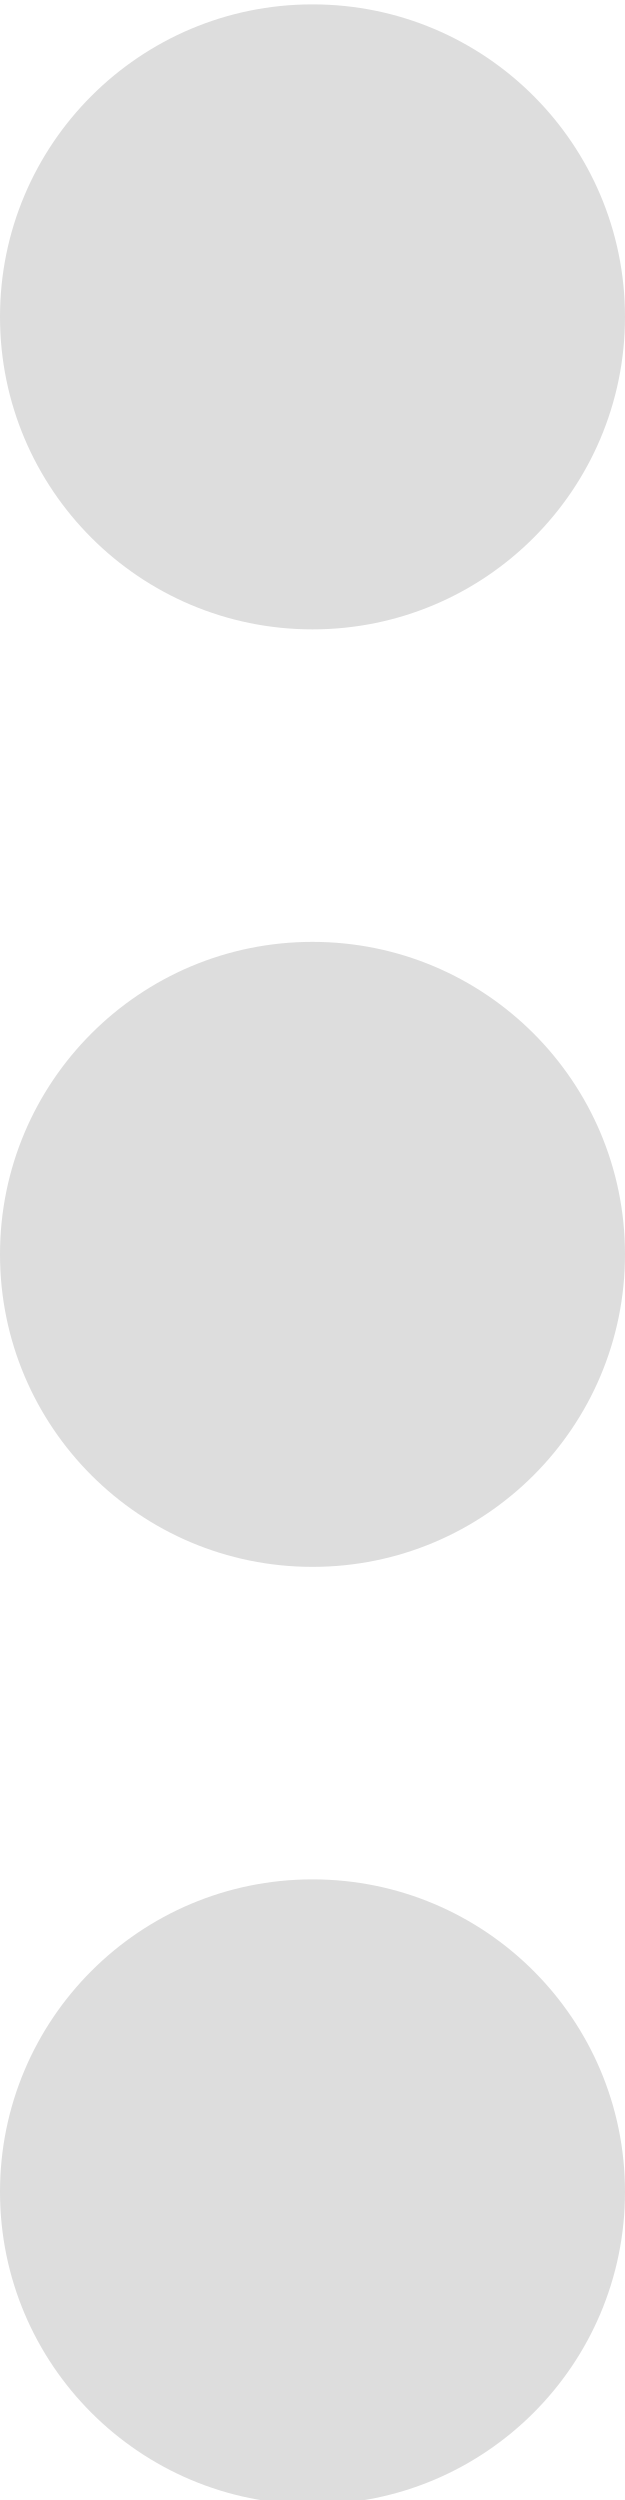
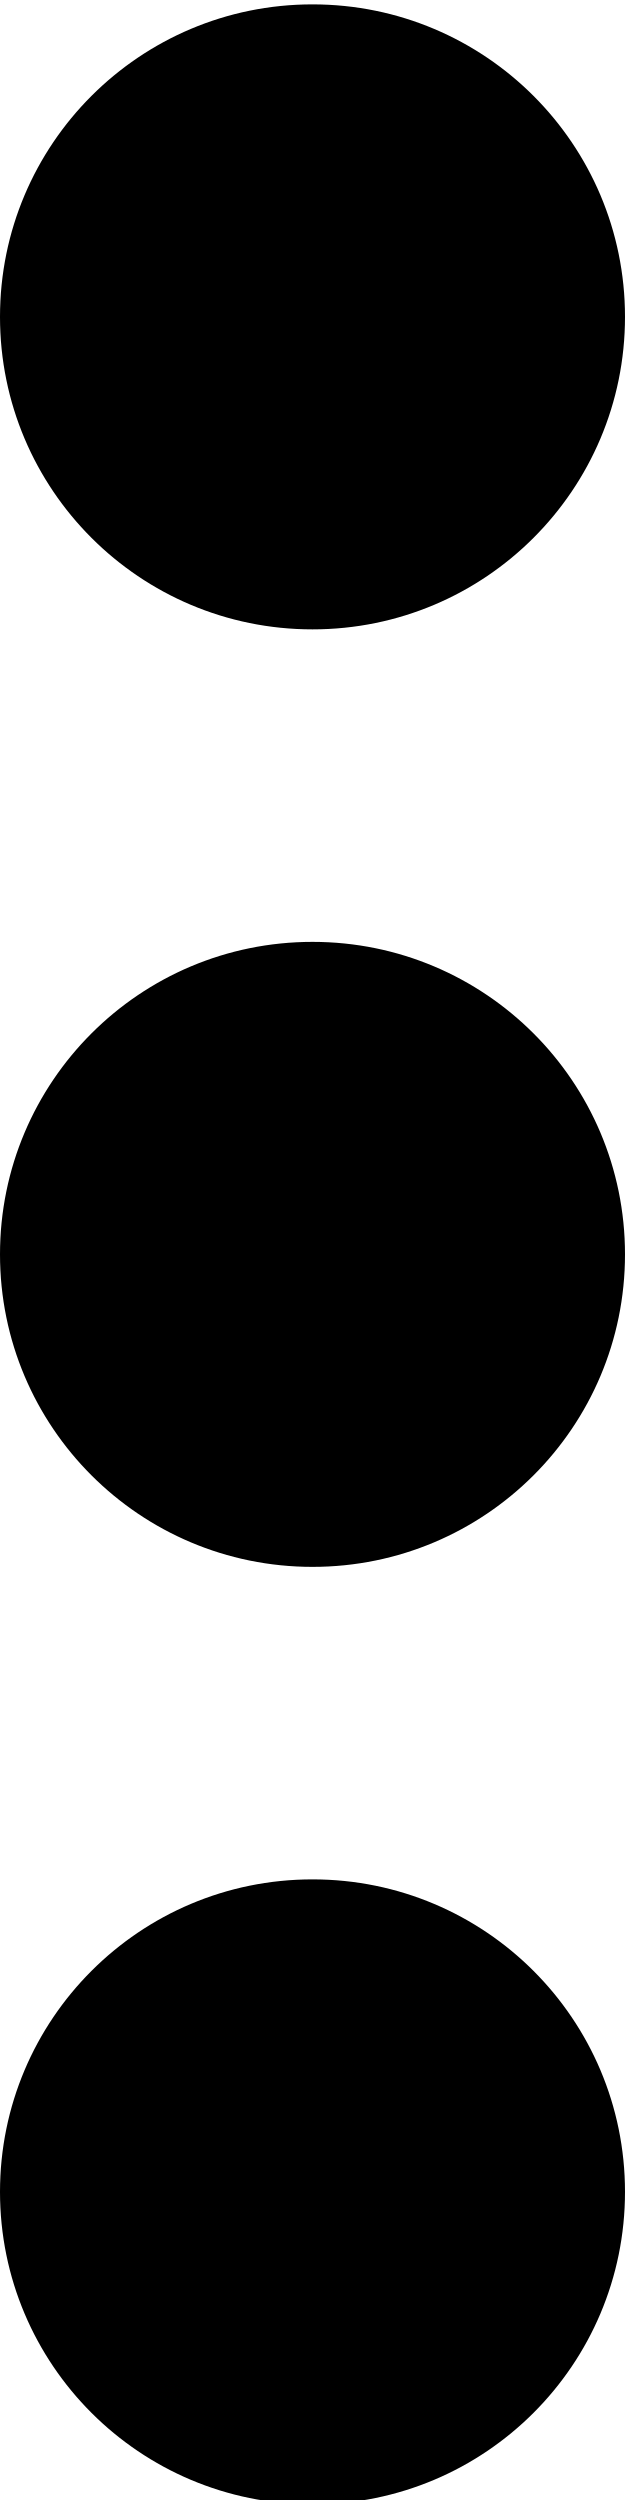
<svg xmlns="http://www.w3.org/2000/svg" width="4px" height="16px" viewBox="0 0 4 16" version="1.1">
  <defs />
  <g id="Page-1" stroke="none" stroke-width="1" fill="none" fill-rule="evenodd">
-     <g id="Requests-1/2" transform="translate(-696, -274)" fill="#DDDDDD">
+     <g id="Requests-1/2" transform="translate(-696, -274)" fill="black">
      <g id="1" transform="translate(435, 249)">
        <g id="icon_dots_more" transform="translate(263, 33.5) rotate(90) translate(-263, -33.5) translate(254.5, 31.5)">
          <path d="M8.028,0 C9.133,0 10.028,0.895 10.028,2 C10.028,3.105 9.133,4 8.028,4 C6.923,4 6.028,3.105 6.028,2 C6.028,0.895 6.923,0 8.028,0" id="Fill-316" />
          <path d="M2.028,0 C3.133,0 4.028,0.895 4.028,2 C4.028,3.105 3.133,4 2.028,4 C0.923,4 0.028,3.105 0.028,2 C0.028,0.895 0.923,0 2.028,0" id="Fill-317" />
          <path d="M14.028,0 C15.133,0 16.028,0.895 16.028,2 C16.028,3.105 15.133,4 14.028,4 C12.923,4 12.028,3.105 12.028,2 C12.028,0.895 12.923,0 14.028,0" id="Fill-318" />
        </g>
      </g>
    </g>
  </g>
</svg>
